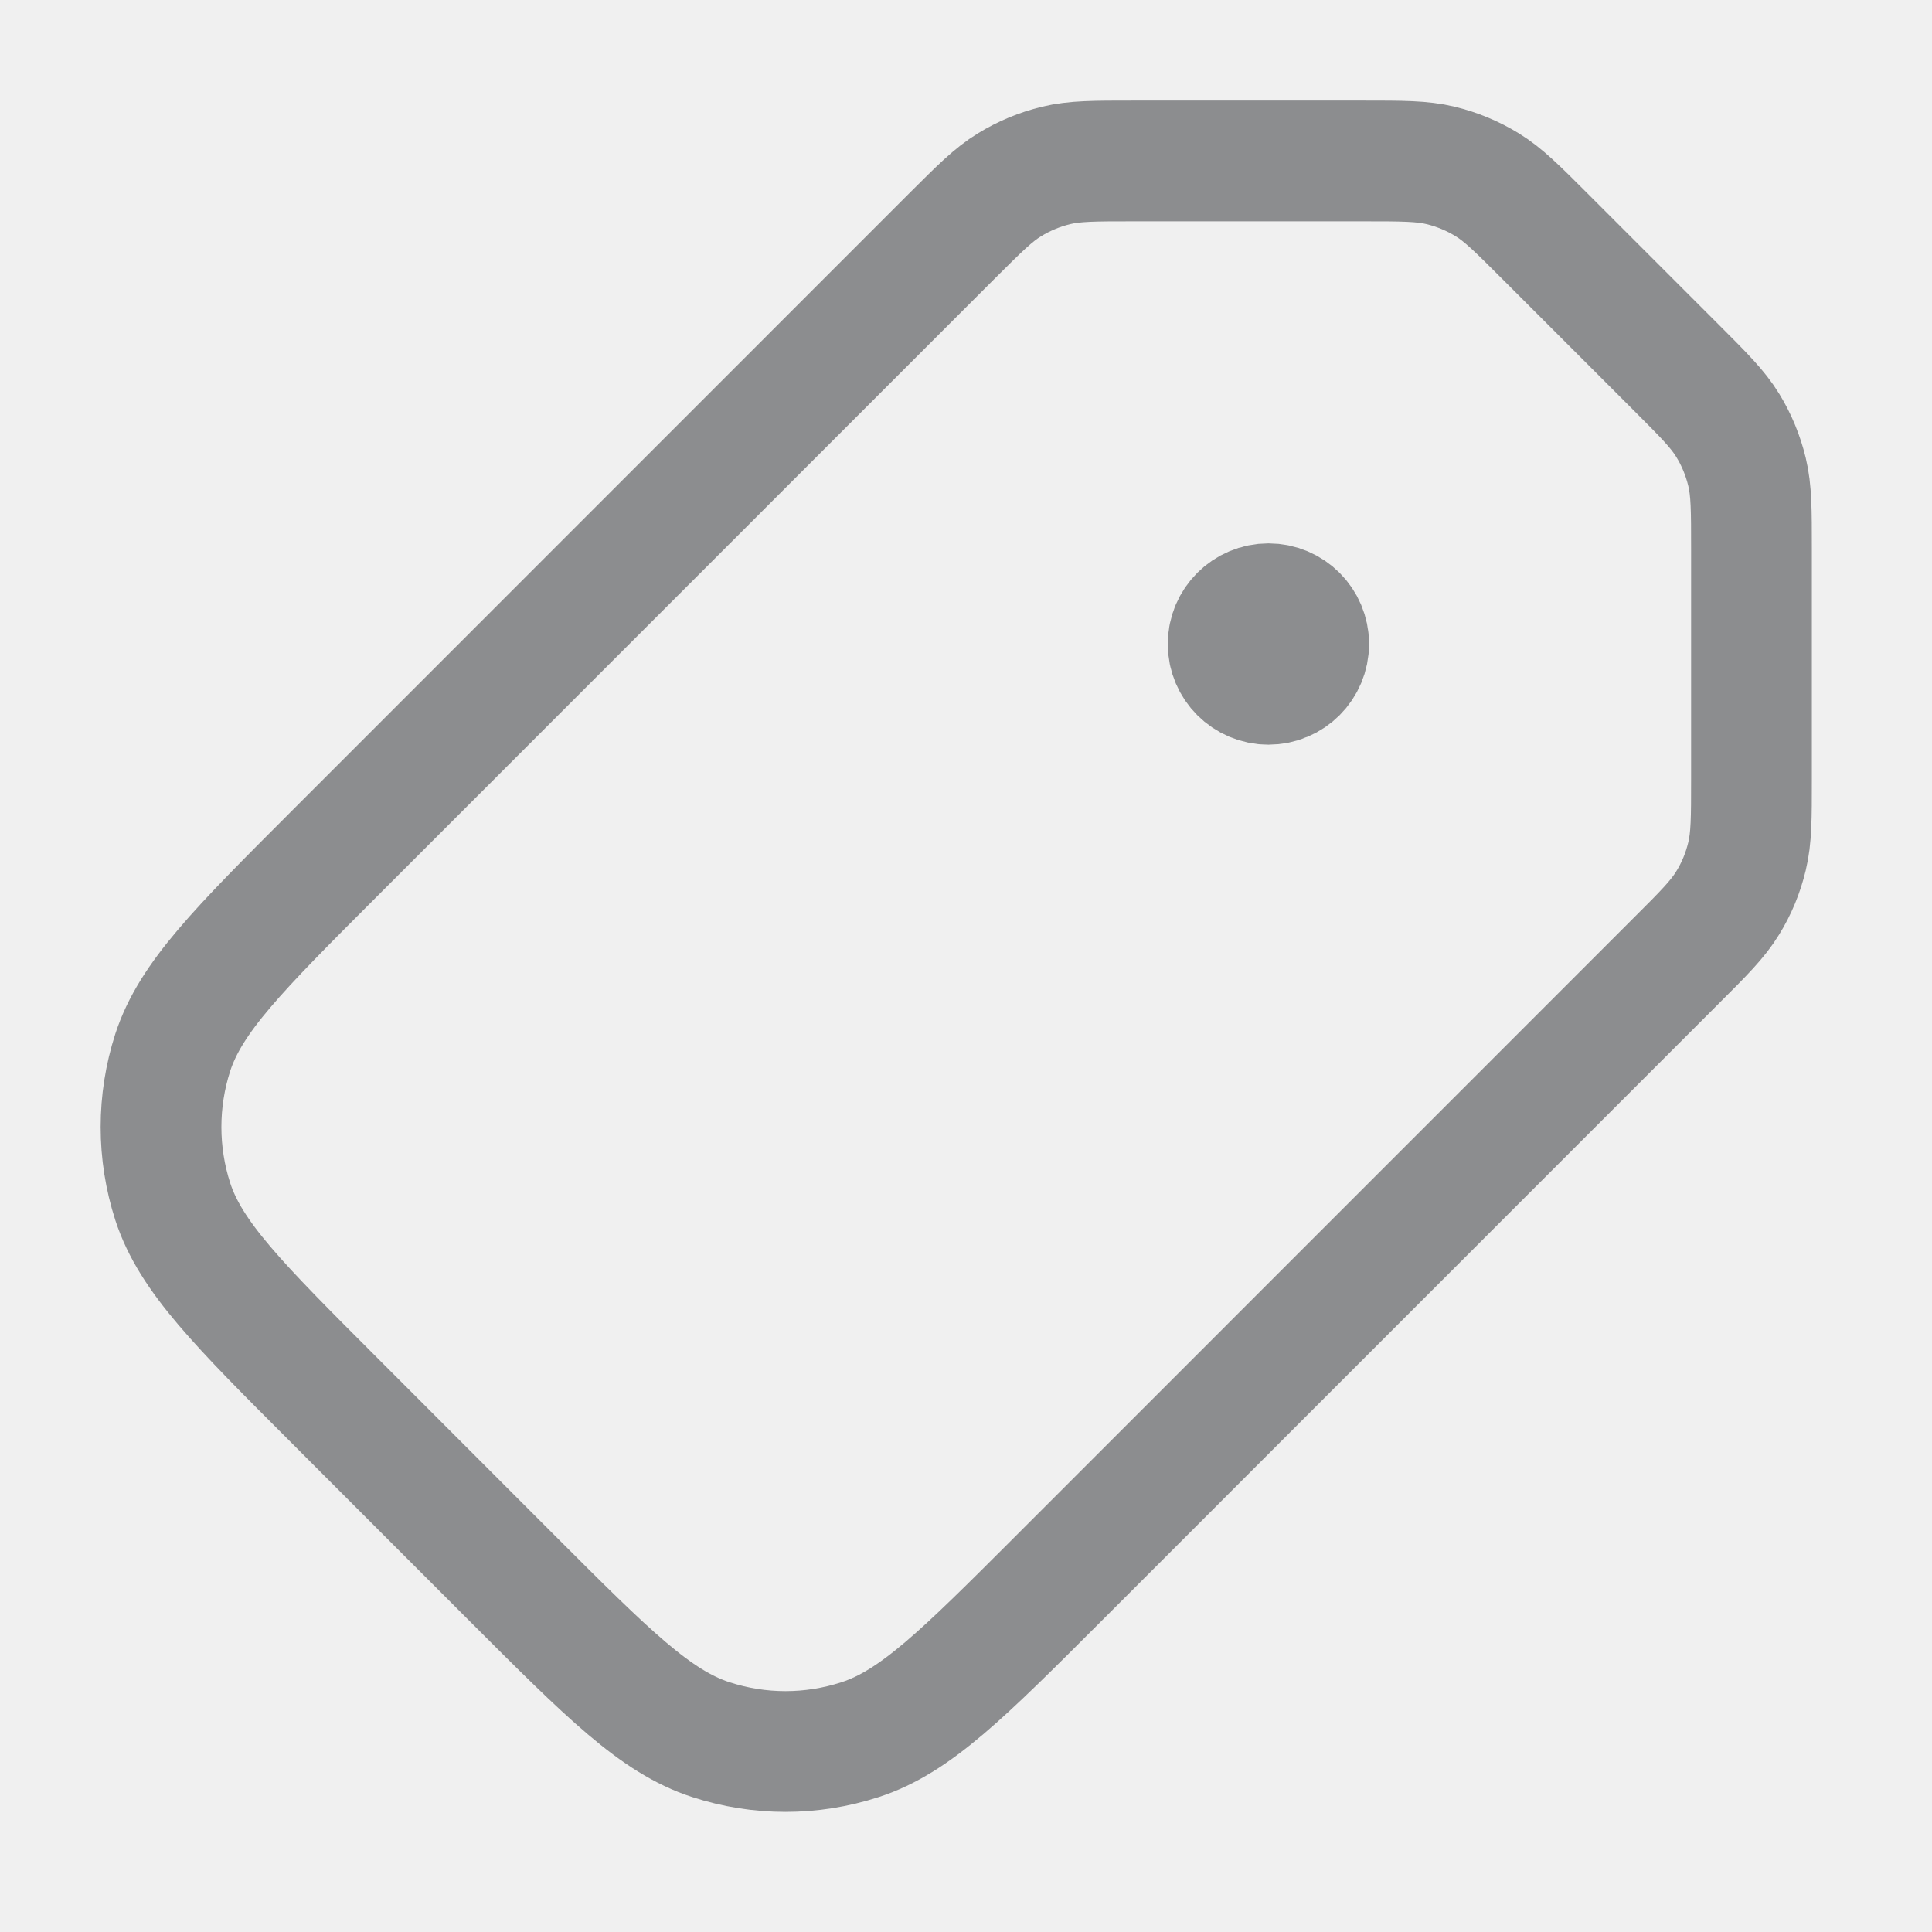
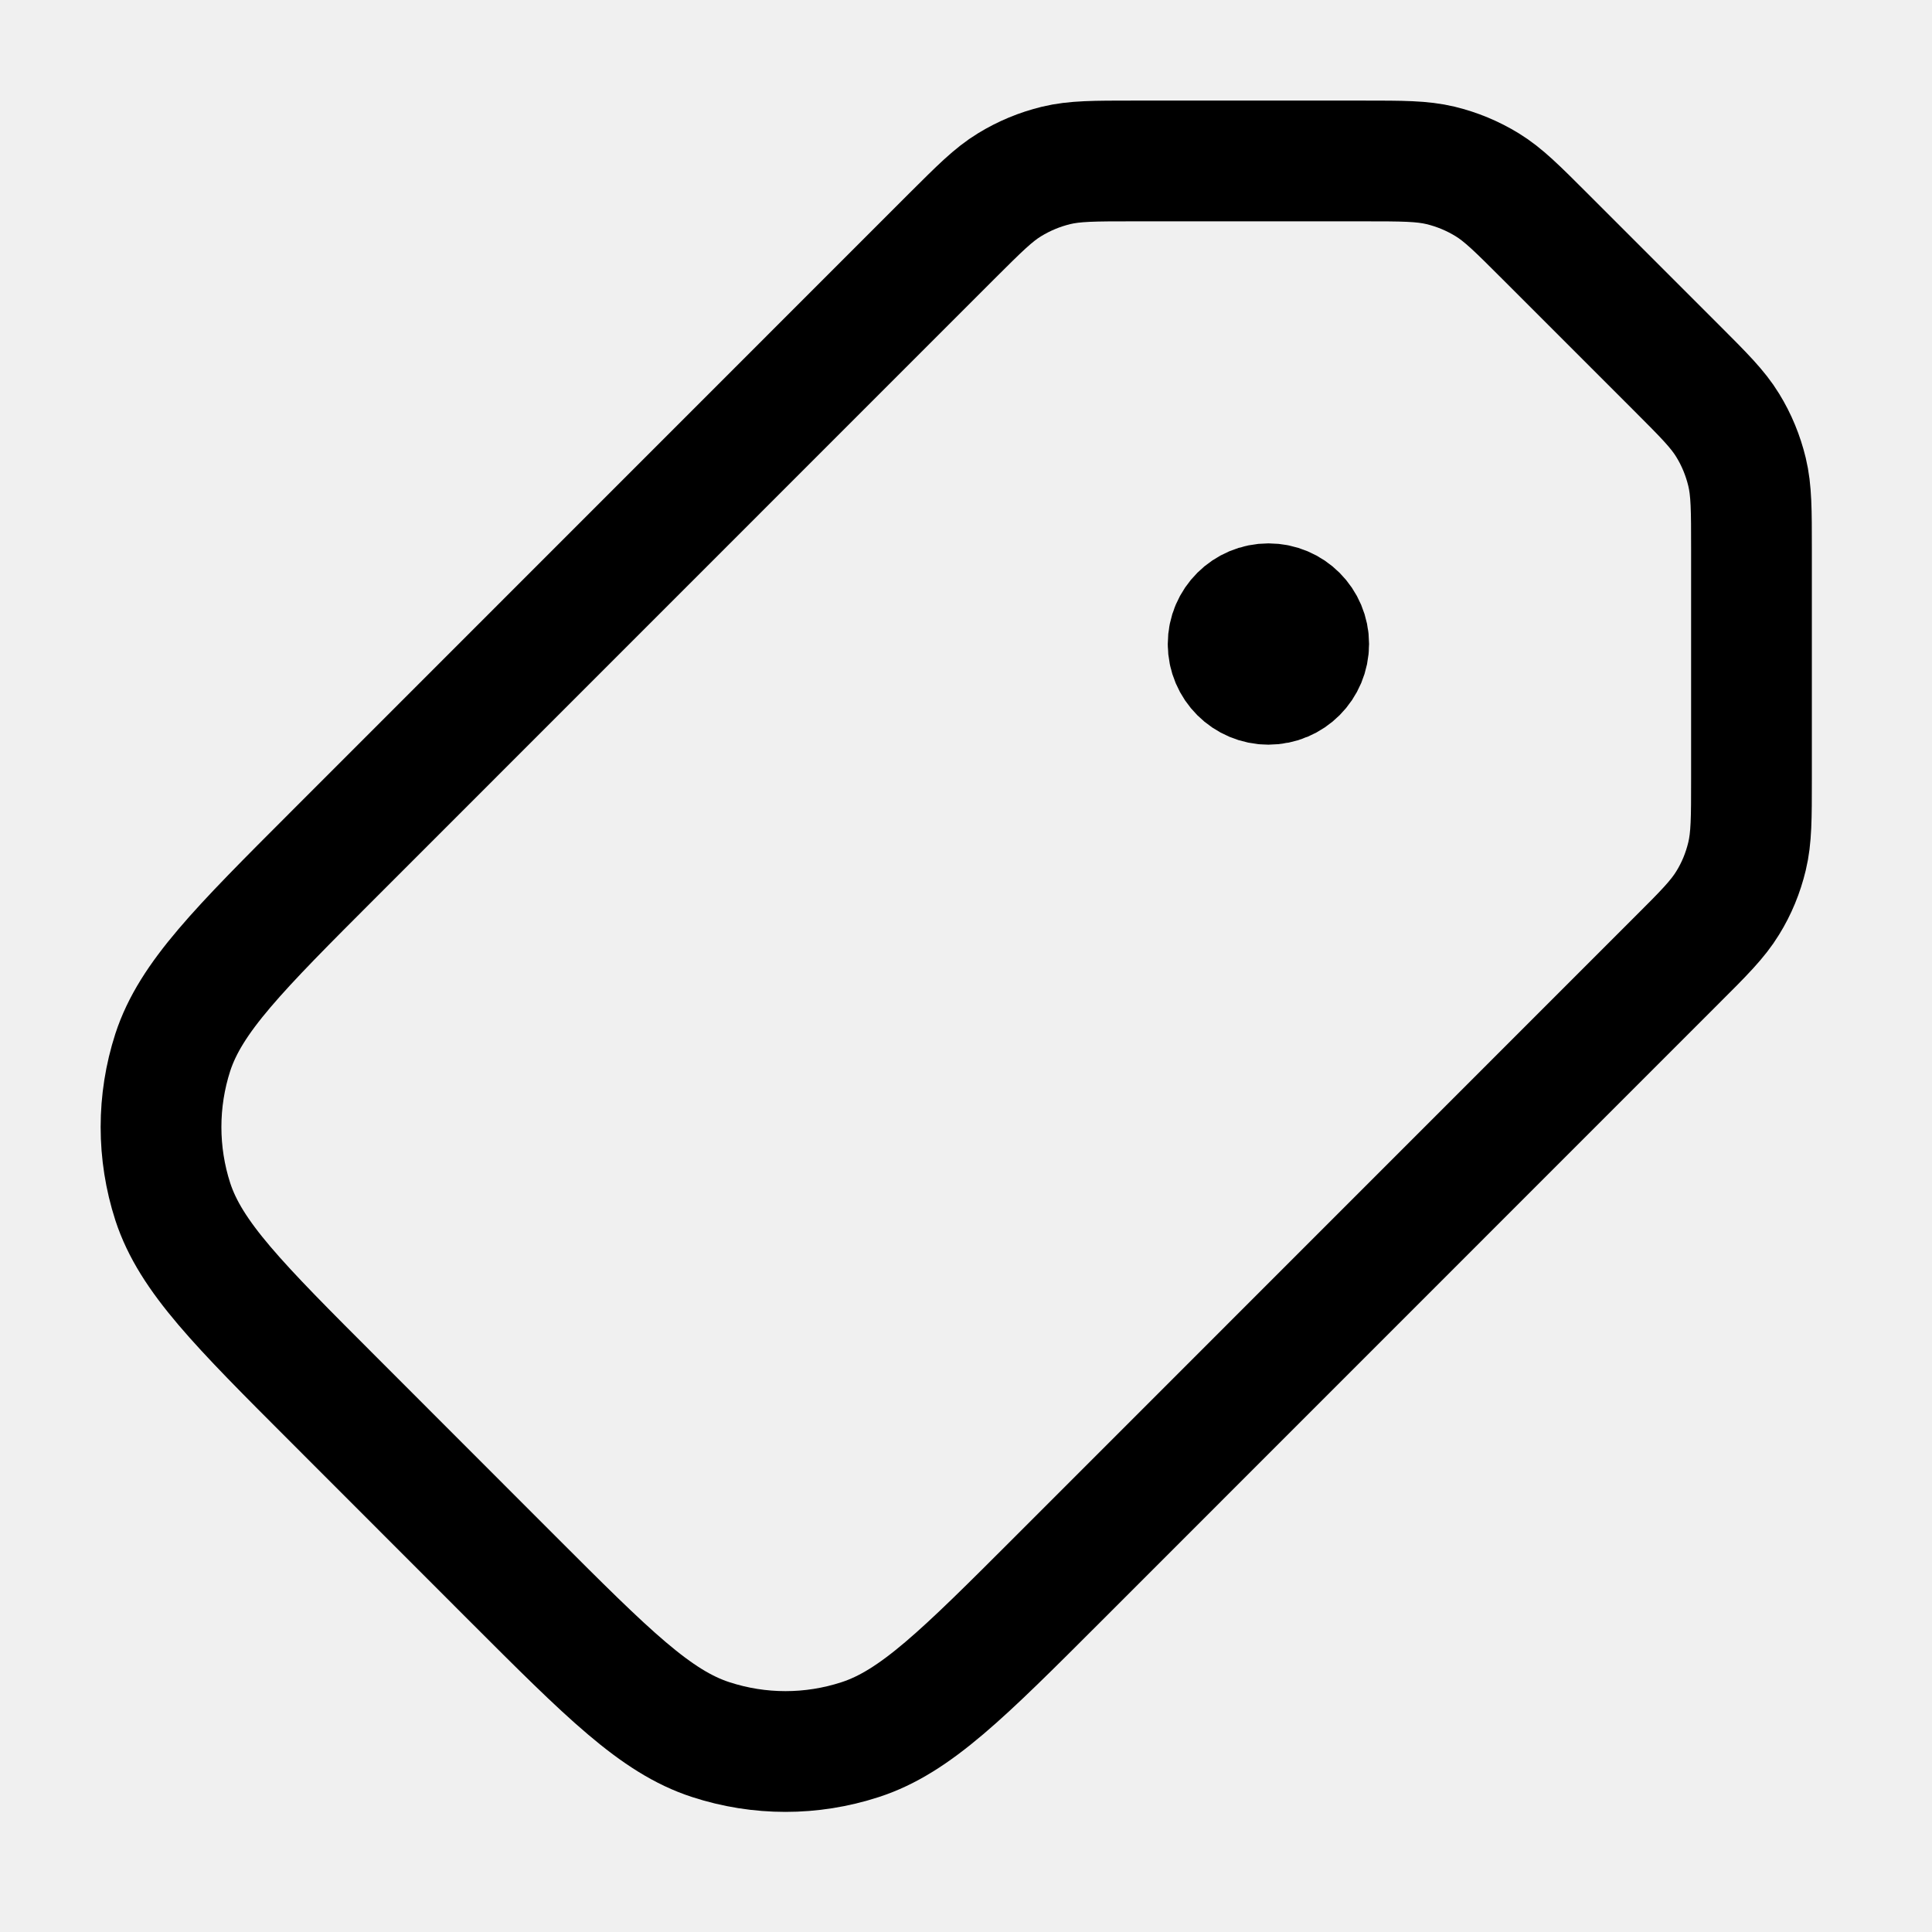
<svg xmlns="http://www.w3.org/2000/svg" width="16" height="16" viewBox="0 0 16 16" fill="none">
  <g clip-path="url(#clip0_65_1116)">
-     <path d="M10.505 5.333H10.498M12.796 1.958L13.88 3.042C14.111 3.273 14.226 3.388 14.308 3.522C14.382 3.642 14.435 3.772 14.468 3.908C14.505 4.061 14.505 4.224 14.505 4.55L14.505 6.45C14.505 6.776 14.505 6.939 14.468 7.092C14.435 7.229 14.382 7.359 14.308 7.478C14.226 7.612 14.111 7.728 13.88 7.958L8.768 13.071C7.976 13.863 7.58 14.259 7.123 14.407C6.721 14.538 6.289 14.538 5.887 14.407C5.43 14.259 5.034 13.863 4.242 13.071L2.768 11.596C1.976 10.804 1.58 10.408 1.431 9.952C1.301 9.55 1.301 9.117 1.431 8.715C1.58 8.259 1.976 7.863 2.768 7.071L7.88 1.958C8.111 1.728 8.226 1.612 8.361 1.53C8.48 1.457 8.61 1.403 8.746 1.37C8.899 1.333 9.062 1.333 9.389 1.333L11.288 1.333C11.614 1.333 11.777 1.333 11.931 1.37C12.067 1.403 12.197 1.457 12.316 1.53C12.45 1.612 12.566 1.728 12.796 1.958ZM10.171 5.333C10.171 5.518 10.321 5.667 10.505 5.667C10.689 5.667 10.838 5.518 10.838 5.333C10.838 5.149 10.689 5 10.505 5C10.321 5 10.171 5.149 10.171 5.333Z" stroke="#8C8D8F" stroke-linecap="round" stroke-linejoin="round" />
+     <path d="M10.505 5.333H10.498M12.796 1.958L13.88 3.042C14.111 3.273 14.226 3.388 14.308 3.522C14.382 3.642 14.435 3.772 14.468 3.908C14.505 4.061 14.505 4.224 14.505 4.55L14.505 6.45C14.505 6.776 14.505 6.939 14.468 7.092C14.435 7.229 14.382 7.359 14.308 7.478C14.226 7.612 14.111 7.728 13.88 7.958L8.768 13.071C7.976 13.863 7.58 14.259 7.123 14.407C6.721 14.538 6.289 14.538 5.887 14.407C5.43 14.259 5.034 13.863 4.242 13.071L2.768 11.596C1.976 10.804 1.58 10.408 1.431 9.952C1.301 9.55 1.301 9.117 1.431 8.715C1.58 8.259 1.976 7.863 2.768 7.071L7.88 1.958C8.111 1.728 8.226 1.612 8.361 1.53C8.48 1.457 8.61 1.403 8.746 1.37C8.899 1.333 9.062 1.333 9.389 1.333L11.288 1.333C11.614 1.333 11.777 1.333 11.931 1.37C12.067 1.403 12.197 1.457 12.316 1.53C12.45 1.612 12.566 1.728 12.796 1.958ZM10.171 5.333C10.171 5.518 10.321 5.667 10.505 5.667C10.689 5.667 10.838 5.518 10.838 5.333C10.838 5.149 10.689 5 10.505 5C10.321 5 10.171 5.149 10.171 5.333Z" stroke="currentColor" stroke-linecap="round" stroke-linejoin="round" />
  </g>
  <defs>
    <clipPath id="clip0_65_1116">
      <rect width="16" height="16" fill="white" />
    </clipPath>
  </defs>
</svg>
